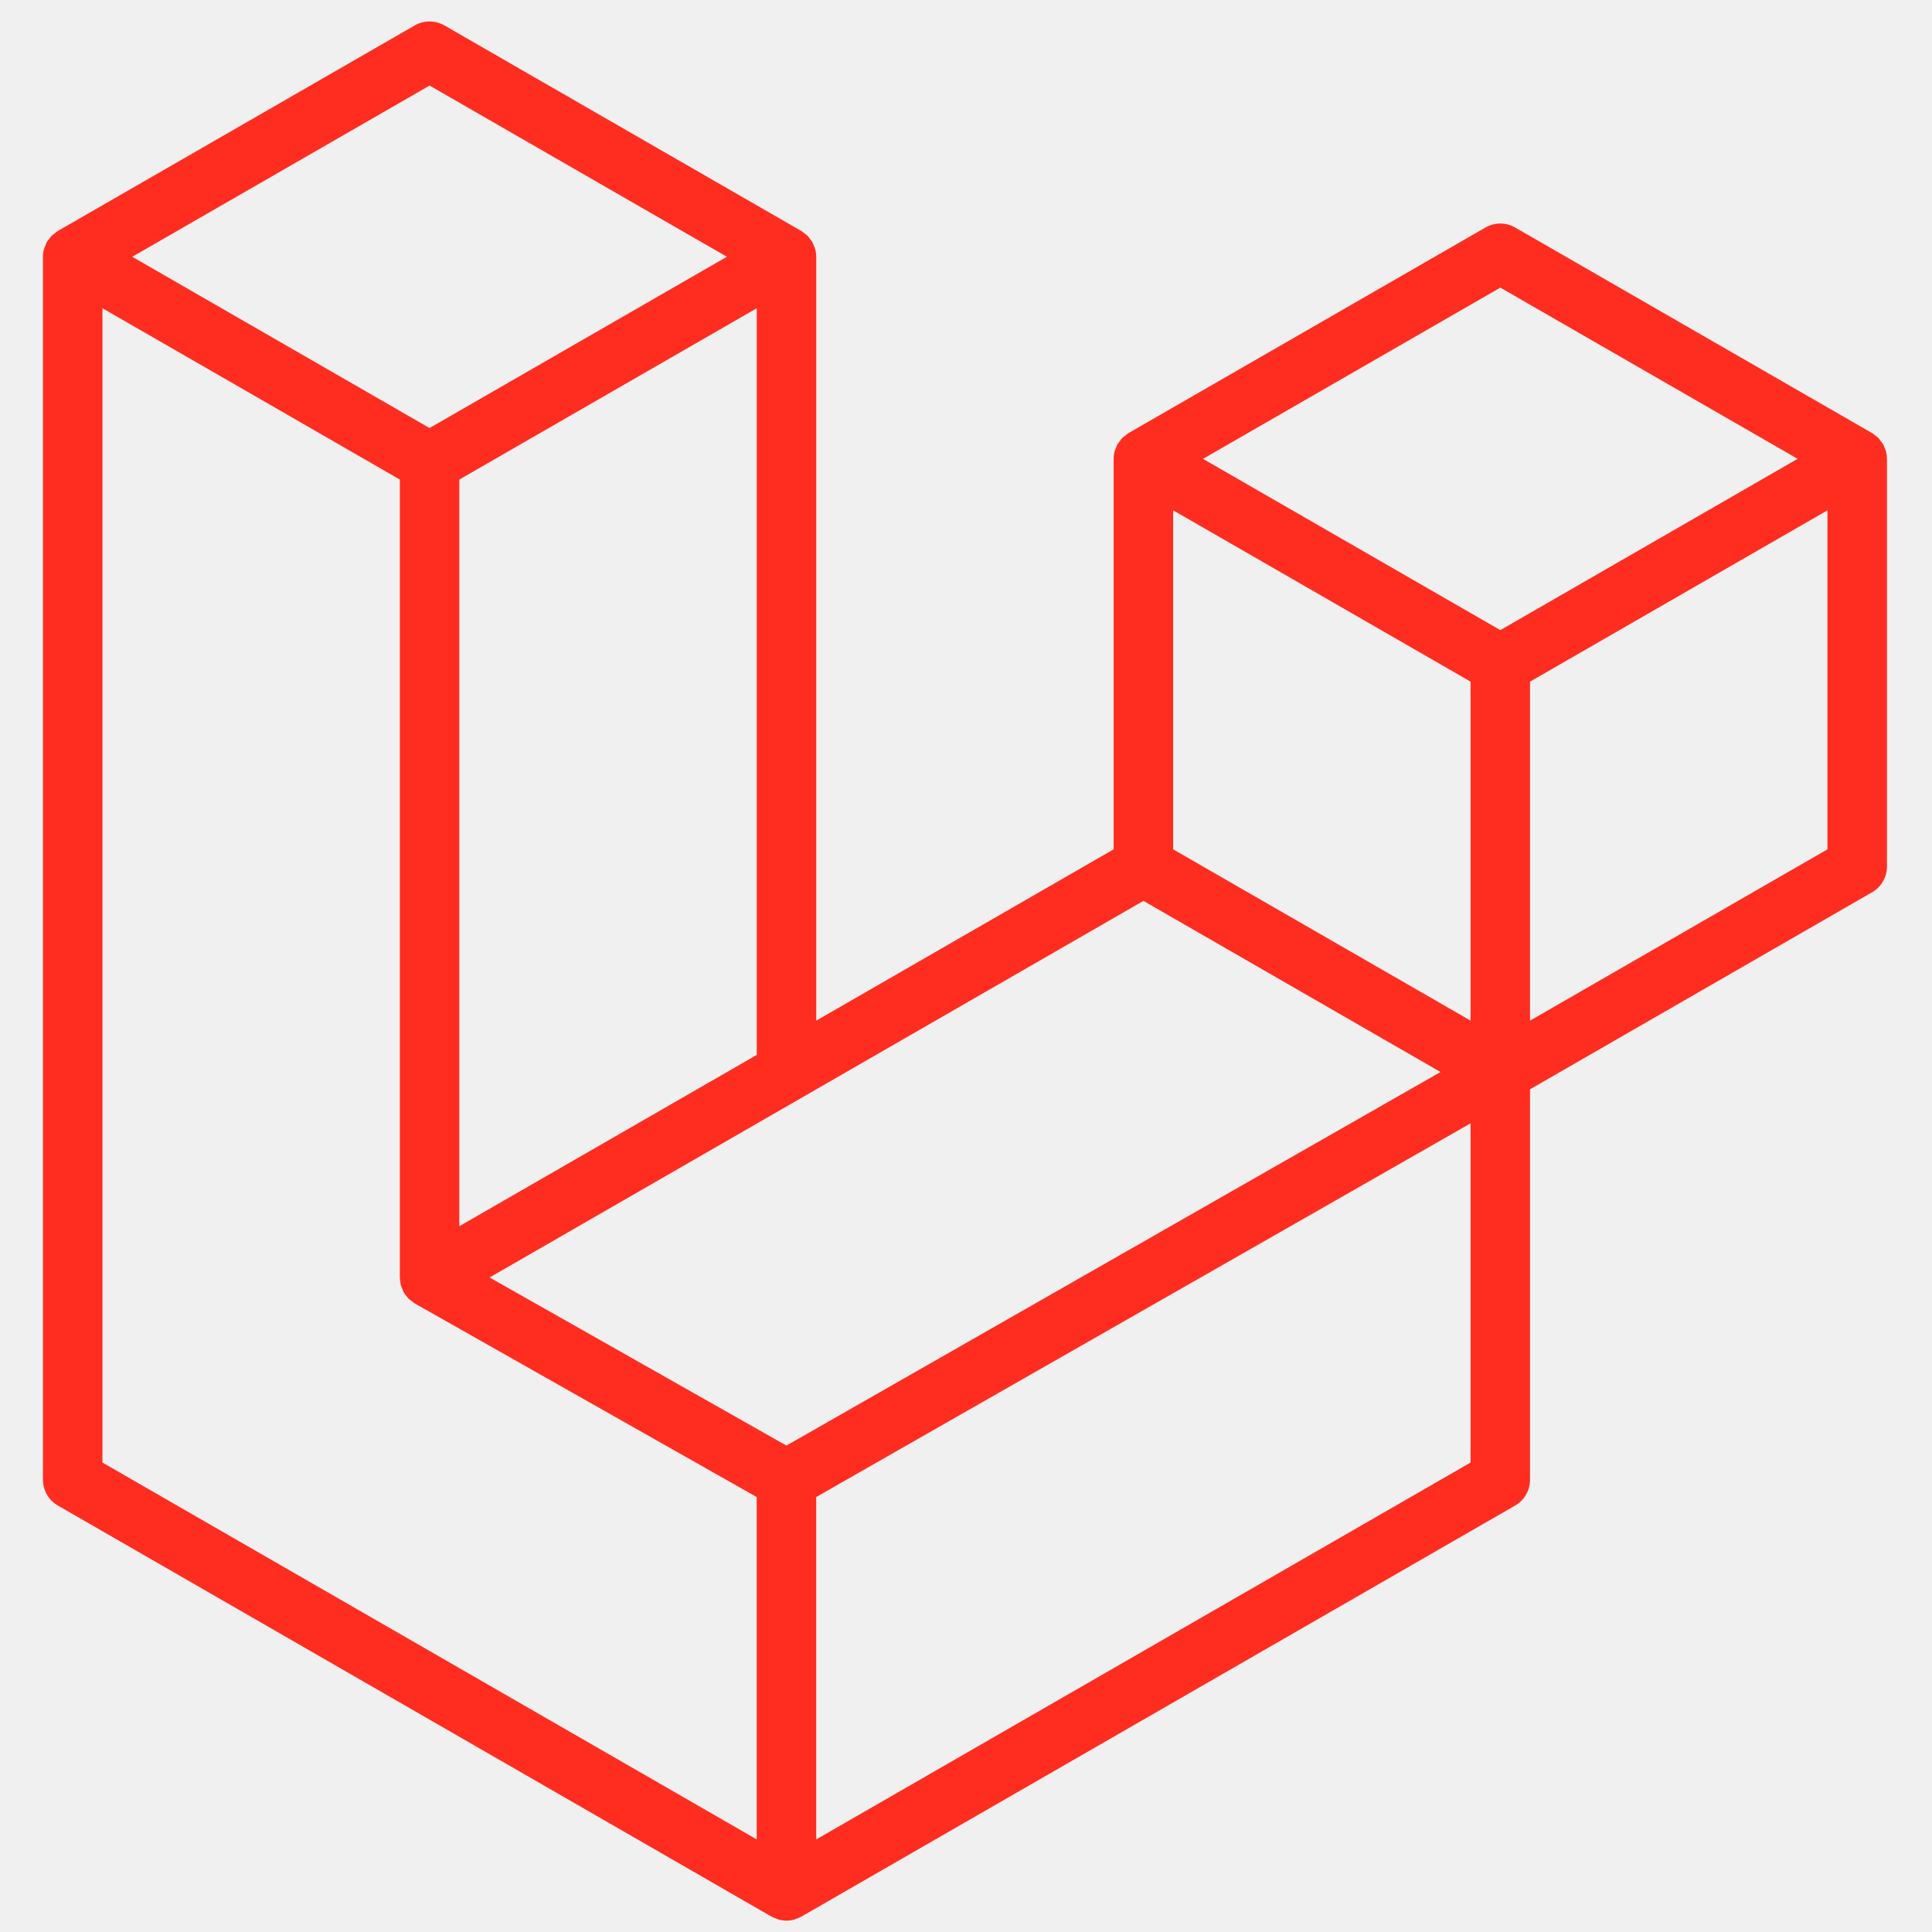
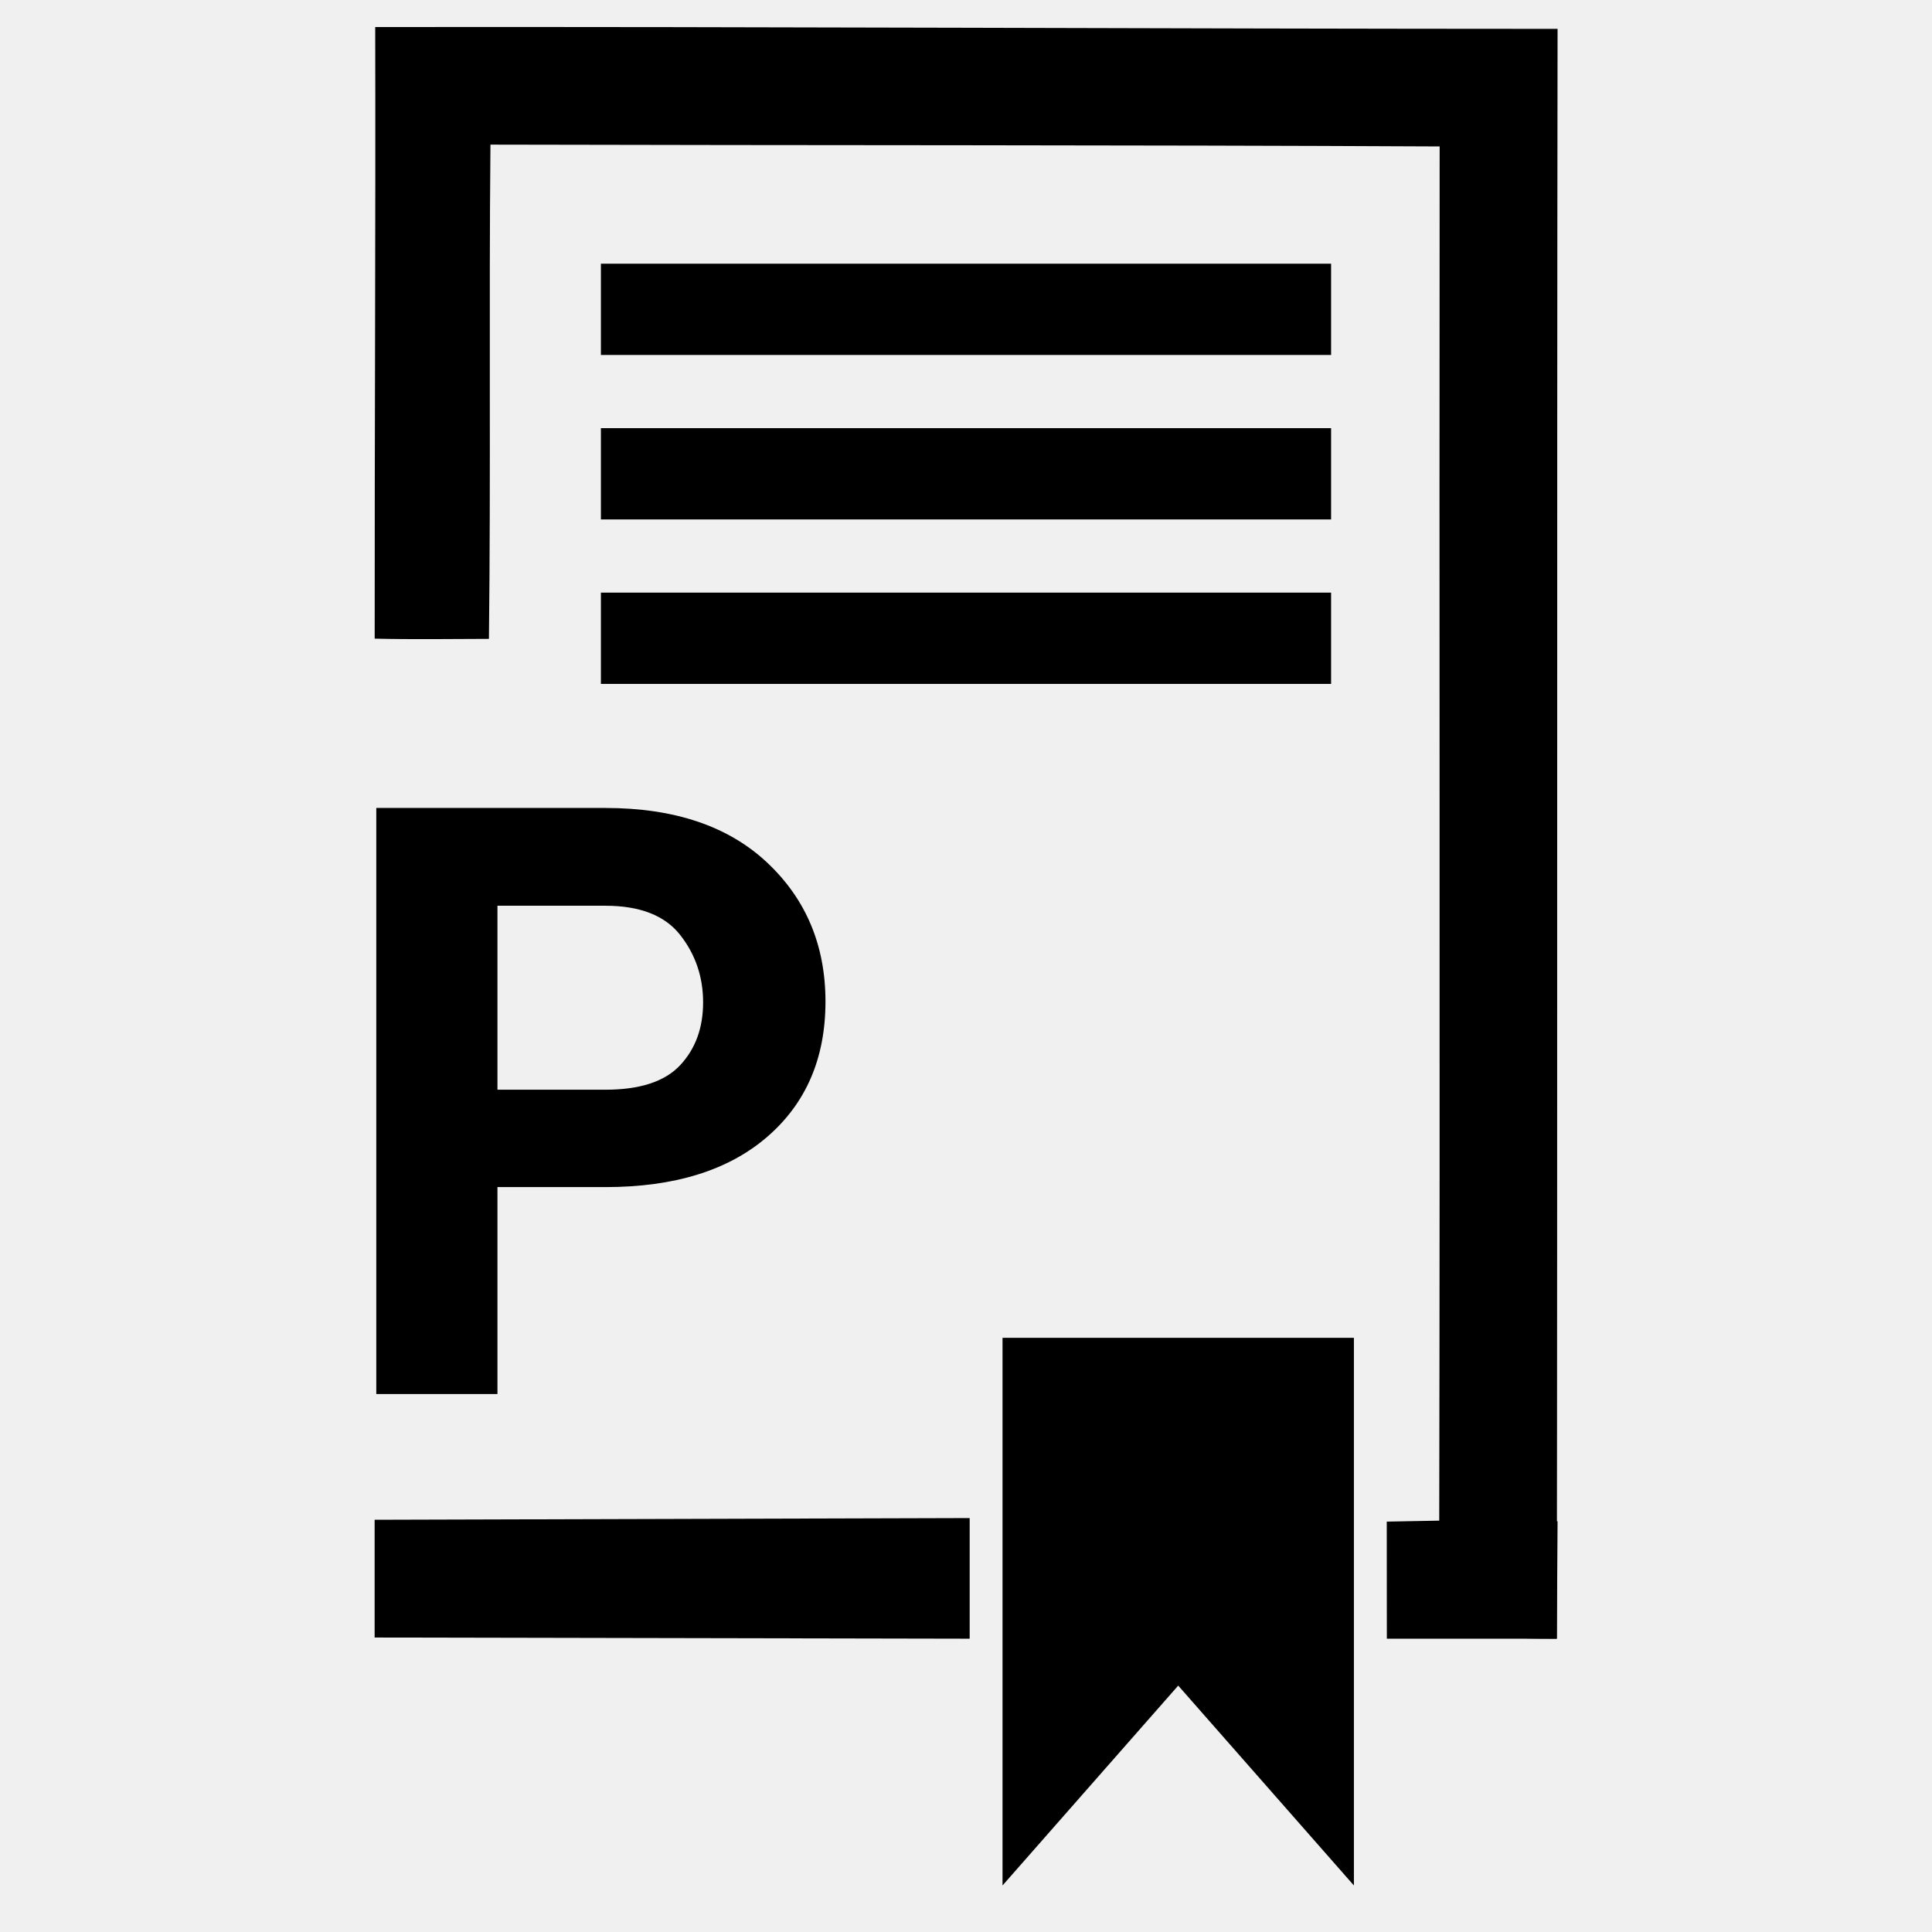
- <svg xmlns="http://www.w3.org/2000/svg" width="166" height="166" viewBox="0 0 166 166" fill="none">
-   <path fill-rule="evenodd" clip-rule="evenodd" d="M162.041 38.759C162.099 38.977 162.129 39.201 162.13 39.426V74.452C162.13 74.902 162.011 75.344 161.786 75.733C161.561 76.122 161.237 76.444 160.847 76.668L131.462 93.594V127.141C131.462 128.054 130.977 128.897 130.186 129.357L68.847 164.683C68.707 164.763 68.554 164.814 68.401 164.868C68.343 164.887 68.289 164.922 68.228 164.938C67.8 165.051 67.349 165.051 66.92 164.938C66.85 164.919 66.786 164.881 66.719 164.855C66.579 164.804 66.432 164.76 66.298 164.683L4.972 129.357C4.583 129.133 4.259 128.81 4.034 128.421C3.808 128.032 3.69 127.591 3.689 127.141L3.689 22.063C3.689 21.834 3.721 21.61 3.779 21.393C3.798 21.32 3.843 21.253 3.868 21.179C3.916 21.045 3.961 20.908 4.031 20.783C4.079 20.7 4.149 20.633 4.206 20.557C4.28 20.454 4.347 20.349 4.433 20.26C4.506 20.186 4.602 20.132 4.685 20.068C4.778 19.992 4.861 19.909 4.966 19.848L35.633 2.185C36.022 1.961 36.462 1.844 36.91 1.844C37.358 1.844 37.798 1.961 38.186 2.185L68.851 19.848H68.857C68.959 19.912 69.045 19.992 69.138 20.065C69.221 20.129 69.313 20.186 69.387 20.257C69.476 20.349 69.54 20.454 69.616 20.557C69.671 20.633 69.744 20.7 69.789 20.783C69.862 20.911 69.904 21.045 69.955 21.179C69.98 21.253 70.025 21.32 70.044 21.396C70.103 21.614 70.133 21.838 70.133 22.063V87.694L95.686 72.974V39.423C95.686 39.2 95.718 38.973 95.775 38.759C95.798 38.683 95.839 38.615 95.865 38.542C95.916 38.408 95.96 38.271 96.031 38.146C96.079 38.063 96.149 37.996 96.203 37.92C96.279 37.818 96.343 37.712 96.433 37.623C96.506 37.549 96.599 37.495 96.681 37.431C96.777 37.355 96.86 37.272 96.962 37.211L127.633 19.548C128.021 19.324 128.461 19.206 128.91 19.206C129.358 19.206 129.798 19.324 130.186 19.548L160.85 37.211C160.959 37.275 161.042 37.355 161.137 37.428C161.217 37.492 161.31 37.549 161.383 37.62C161.473 37.712 161.536 37.818 161.613 37.92C161.67 37.996 161.741 38.063 161.785 38.146C161.859 38.271 161.9 38.408 161.951 38.542C161.98 38.615 162.021 38.683 162.041 38.759ZM157.018 72.974V43.848L146.287 50.028L131.462 58.568V87.694L157.021 72.974H157.018ZM126.354 125.663V96.518L111.771 104.85L70.13 128.626V158.046L126.354 125.663ZM8.801 26.485V125.663L65.018 158.043V128.629L35.649 112L35.64 111.994L35.627 111.988C35.528 111.93 35.445 111.847 35.353 111.777C35.273 111.713 35.18 111.662 35.11 111.592L35.104 111.582C35.021 111.502 34.963 111.403 34.893 111.314C34.829 111.228 34.753 111.154 34.702 111.065L34.699 111.055C34.641 110.96 34.606 110.845 34.565 110.736C34.523 110.64 34.469 110.551 34.443 110.449C34.411 110.328 34.405 110.197 34.392 110.072C34.379 109.976 34.354 109.881 34.354 109.785V109.778V41.205L19.532 32.662L8.801 26.485ZM36.913 7.35L11.364 22.063L36.907 36.777L62.453 22.06L36.907 7.35H36.913ZM50.2 99.174L65.022 90.637V26.485L54.291 32.665L39.466 41.205V105.357L50.2 99.174ZM128.91 24.713L103.363 39.426L128.91 54.14L154.453 39.423L128.91 24.713ZM126.354 58.568L111.529 50.028L100.798 43.848V72.974L115.619 81.511L126.354 87.694V58.568ZM67.571 124.205L105.042 102.803L123.772 92.109L98.245 77.405L68.854 94.334L42.066 109.762L67.571 124.205Z" fill="#FF2D20" />
+ <svg xmlns="http://www.w3.org/2000/svg" width="2000" height="2000" viewBox="0 0 529.167 529.167" version="1.1" id="svg1" xml:space="preserve">
+   <defs id="defs1" />
+   <g id="layer1" style="display:inline">
+     <g id="g1" transform="matrix(16.01443,0,0,16.01443,102.5605,7.392434)" style="display:inline">
+       <g id="Little_x5F_Black_x5F_Book">
+         <path d="m 0.013,0.001 c 6.742,-0.008 13.481,0.03 20.222,0.031 -0.013,9.178 0,18.354 -0.013,27.533 -1.453,0 -1.453,0 -2.011,-2.019 C 18.226,17.711 18.21,9.879 18.218,2.043 12.807,2.016 7.395,2.026 1.984,2.012 1.957,4.829 1.991,7.648 1.958,10.465 1.307,10.466 0.655,10.477 0.004,10.461 0.002,6.974 0.021,3.487 0.013,0.001 Z" id="path1" />
+       </g>
+       <g id="Layer_1">
+ </g>
+     </g>
+     <text xml:space="preserve" style="font-style:normal;font-variant:normal;font-weight:bold;font-stretch:normal;font-size:225.778px;line-height:112.889px;font-family:Roboto;-inkscape-font-specification:'Roboto Bold';writing-mode:lr-tb;direction:ltr;display:inline;fill:#ffffff;fill-opacity:1;stroke:none;stroke-width:8;stroke-linejoin:round;stroke-miterlimit:10;stroke-dasharray:none;stroke-opacity:1;paint-order:stroke fill markers" x="88.736" y="381.813" id="text5">
+       <tspan id="tspan5" style="font-size:225.778px;line-height:112.889px;fill:#000000;fill-opacity:1;stroke-width:8" x="88.736" y="381.813">P</tspan>
+     </text>
+     <rect style="display:inline;fill:#000000;fill-opacity:1;stroke:none;stroke-width:6.298;stroke-linejoin:round;stroke-miterlimit:10;stroke-dasharray:none;stroke-opacity:1;paint-order:stroke fill markers" id="rect6" width="200" height="25" x="164.583" y="72.226" />
+     <rect style="display:inline;fill:#000000;fill-opacity:1;stroke:none;stroke-width:6.298;stroke-linejoin:round;stroke-miterlimit:10;stroke-dasharray:none;stroke-opacity:1;paint-order:stroke fill markers" id="rect6-6" width="200" height="25" x="164.583" y="117.272" />
+     <rect style="display:inline;fill:#000000;fill-opacity:1;stroke:none;stroke-width:6.298;stroke-linejoin:round;stroke-miterlimit:10;stroke-dasharray:none;stroke-opacity:1;paint-order:stroke fill markers" id="rect6-4" width="200" height="25" x="164.583" y="162.318" />
+     <path style="display:inline;opacity:1;fill:#000000;fill-opacity:1;stroke:none;stroke-width:25;stroke-linejoin:round;stroke-miterlimit:10;stroke-dasharray:none;stroke-opacity:1;paint-order:stroke fill markers" d="m 274.588,366.423 h 96.241 v 150 l -48.121,-54.743 -48.121,54.743 z" id="path7" />
+     <path style="display:inline;opacity:1;fill:#000000;fill-opacity:1;stroke:none;stroke-width:25;stroke-linejoin:round;stroke-miterlimit:10;stroke-dasharray:none;stroke-opacity:1;paint-order:stroke fill markers" d="m 102.609,416.257 162.981,-0.464 v 33.037 l -162.981,-0.32 z" id="path8" />
+     <path style="opacity:1;fill:#000000;fill-opacity:1;stroke:none;stroke-width:25;stroke-linejoin:round;stroke-miterlimit:10;stroke-dasharray:none;stroke-opacity:1;paint-order:stroke fill markers" d="M 426.404,448.83 H 379.852 l -0.024,-32.067 14.371,-0.266 32.413,0.177 z" id="path9" />
+   </g>
</svg>
